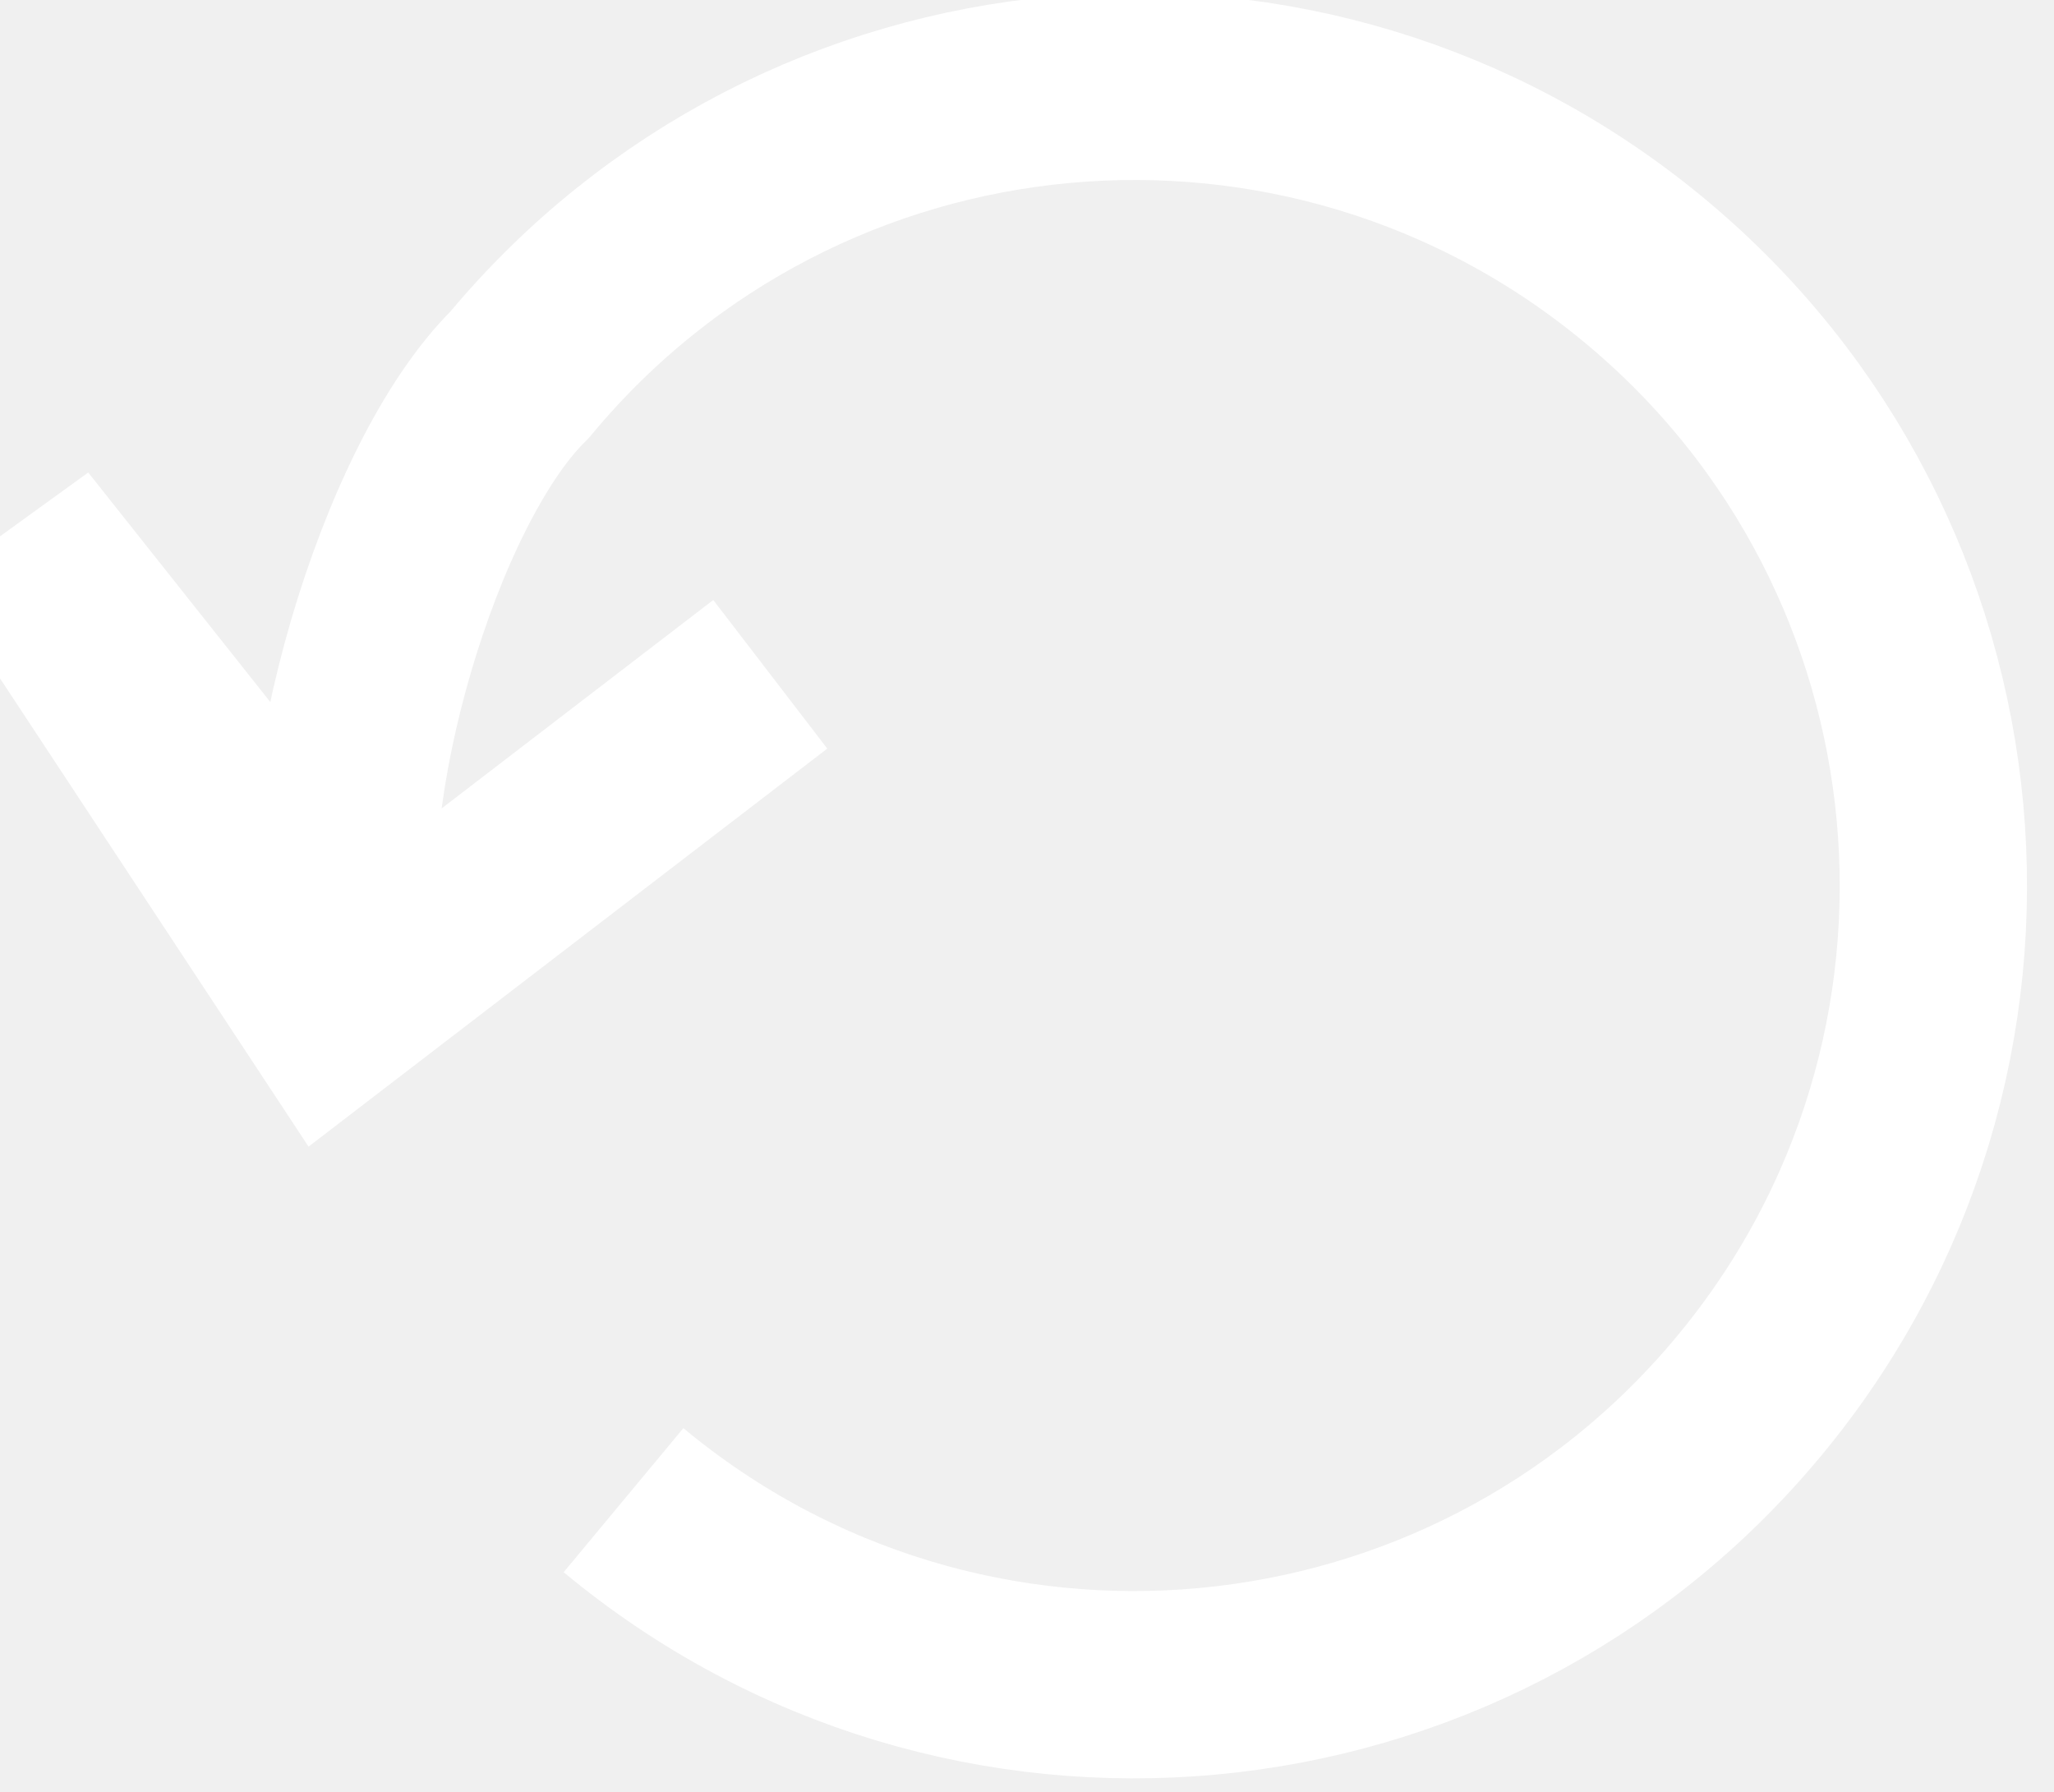
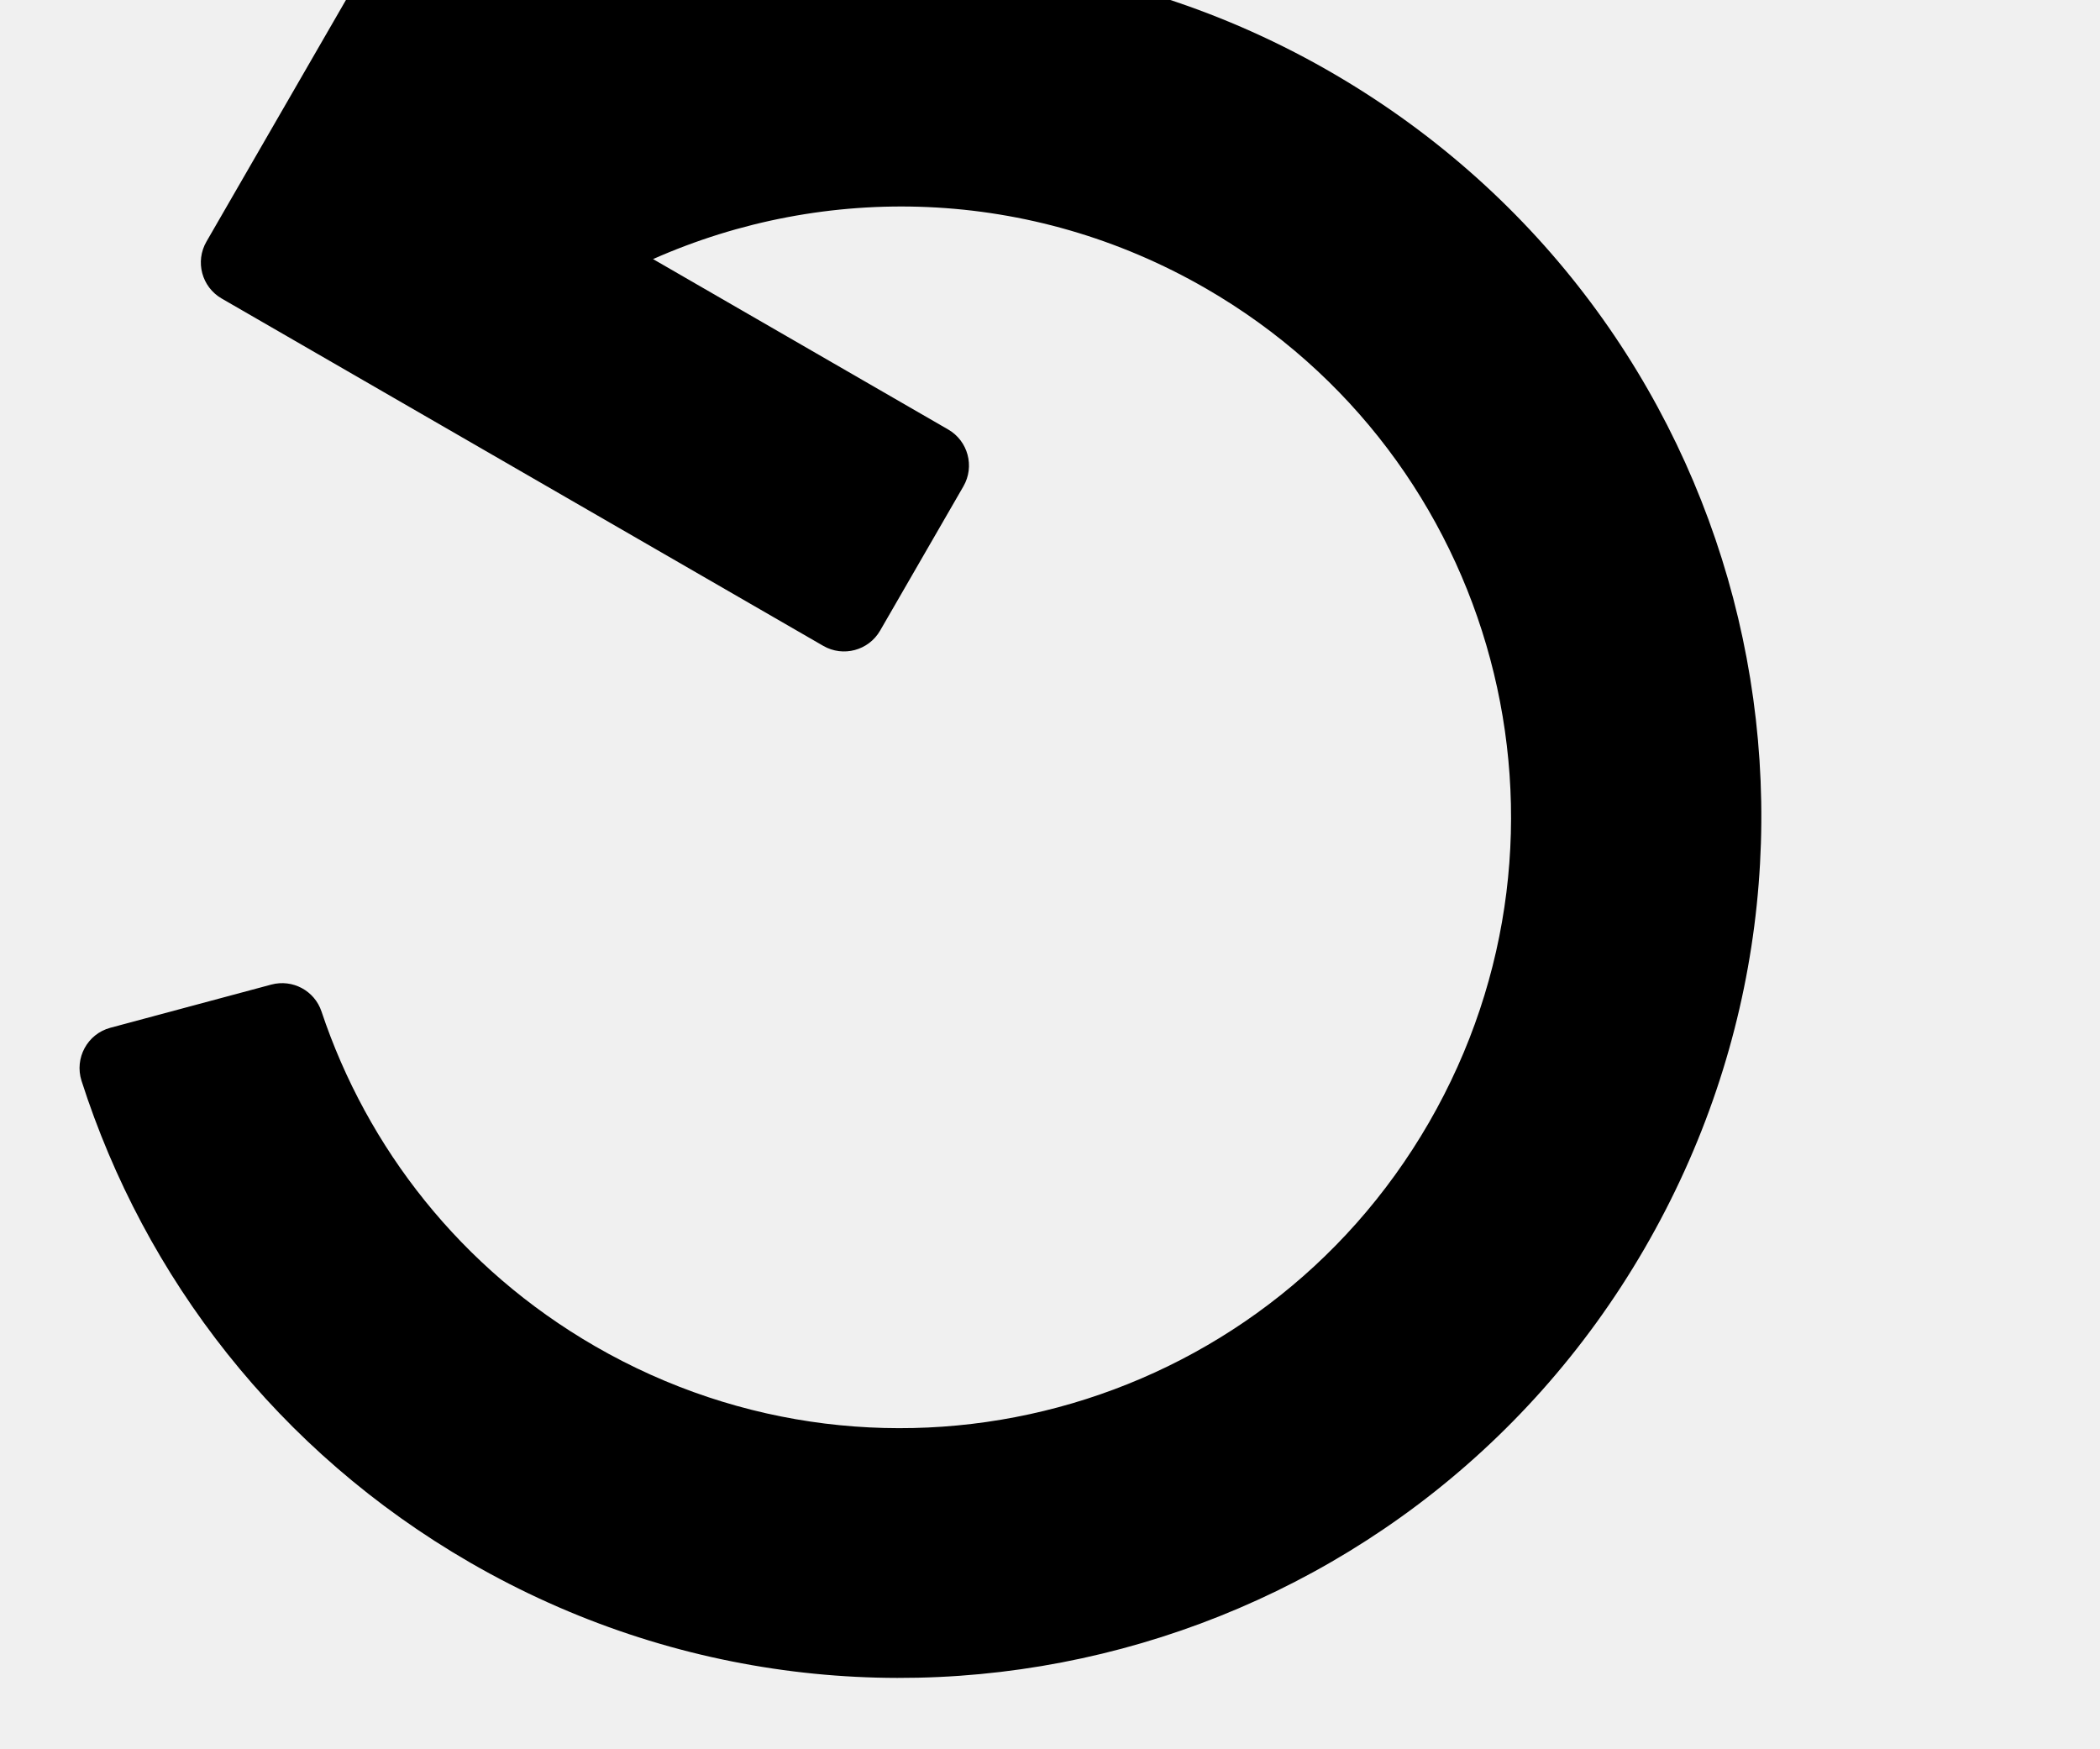
- <svg xmlns="http://www.w3.org/2000/svg" viewBox="0 0 329 287">
-   <path d="M99.87,240.28A128,128,0,1,0,83.25,60c-18,17.7-32.13,67.67-27.48,92.3L2.38,85l50.7,76.94L123.38,108" fill="none" stroke="#fff" stroke-width="30" />
+ <svg xmlns="http://www.w3.org/2000/svg" viewBox="0 0 299 249">
+   <path d="M104.833,110.831 L5.925,110.831 C2.653,110.831 0,108.177 0,104.903 L0,5.929 C0,2.655 2.653,0 5.925,0 L29.623,0 C32.895,0 35.548,2.655 35.548,5.929 L35.548,44.52 C58.147,19.406 90.973,3.691 127.467,3.956 C195.06,4.447 249.143,59.103 249,126.742 C248.856,194.288 194.092,249 126.557,249 C94.915,249 66.078,236.988 44.348,217.275 C41.83,214.991 41.714,211.072 44.117,208.668 L60.887,191.887 C63.096,189.677 66.645,189.557 68.985,191.628 C84.308,205.196 104.462,213.429 126.557,213.429 C174.581,213.429 213.452,174.539 213.452,126.476 C213.452,78.422 174.588,39.524 126.557,39.524 C97.676,39.524 72.11,53.592 56.313,75.26 L104.833,75.26 C108.105,75.26 110.758,77.914 110.758,81.188 L110.758,104.903 C110.758,108.177 108.105,110.831 104.833,110.831 Z" transform="rotate(30 146.253 124.5)" />
</svg>
